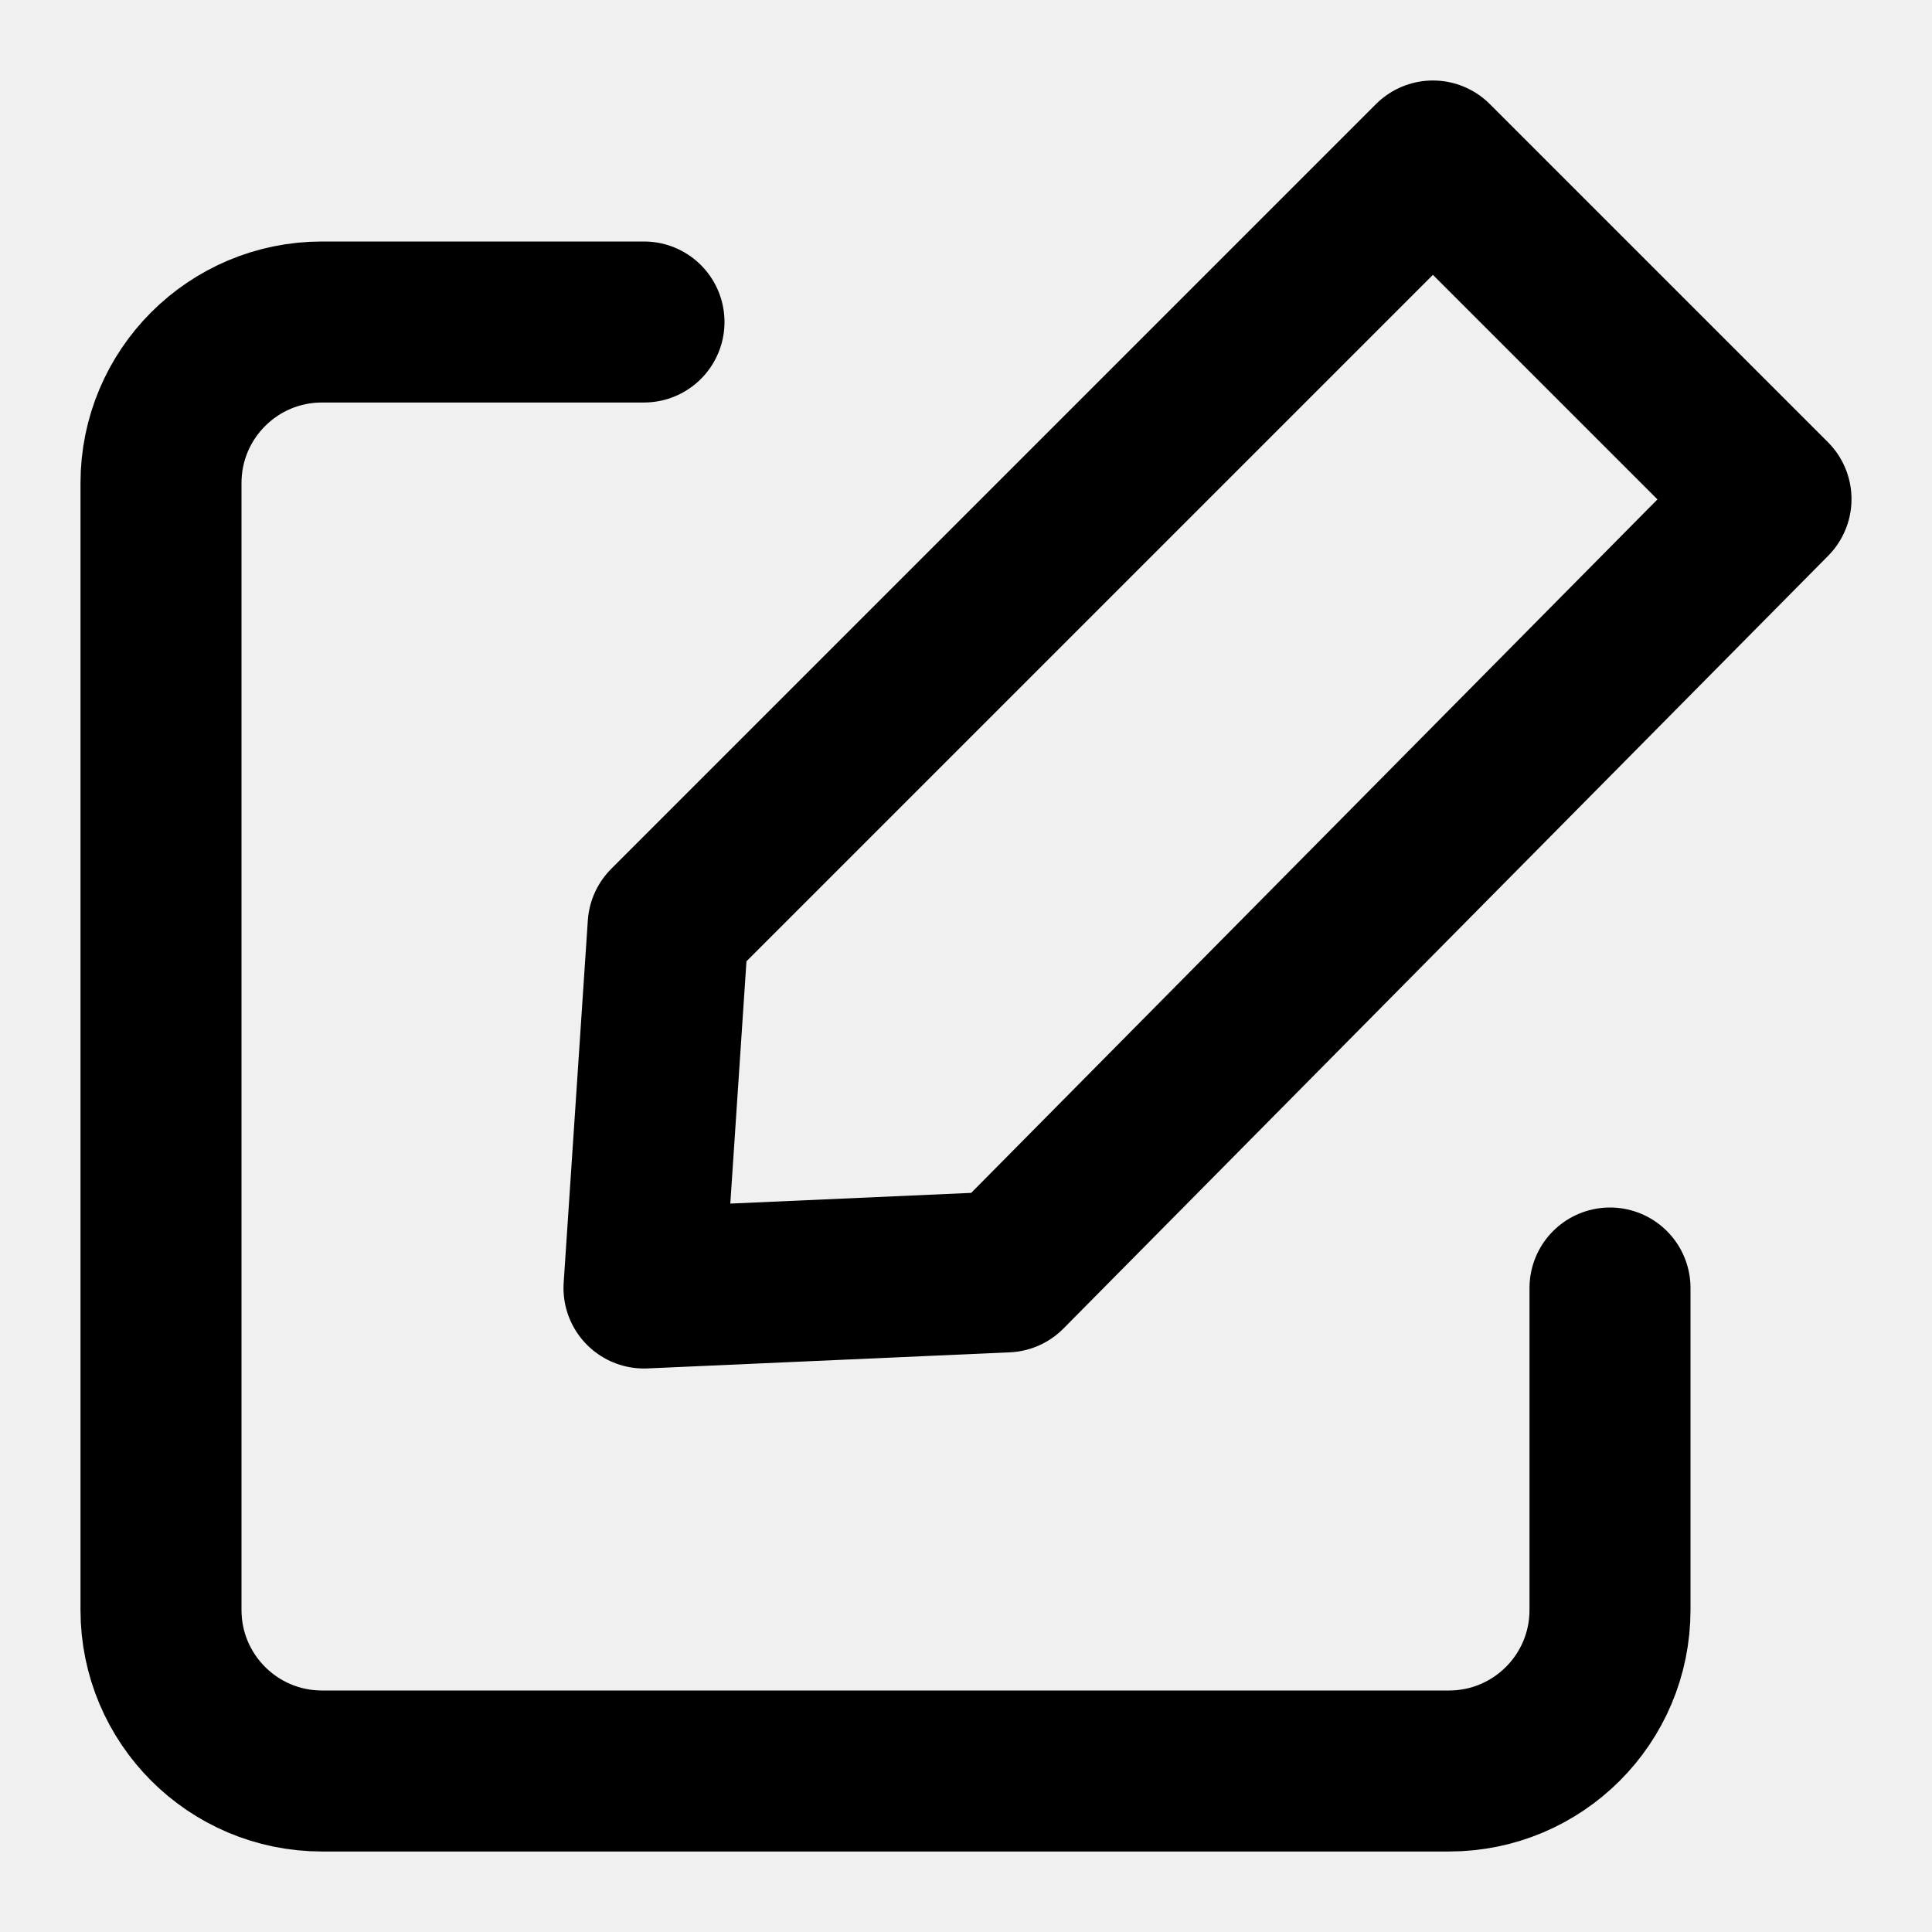
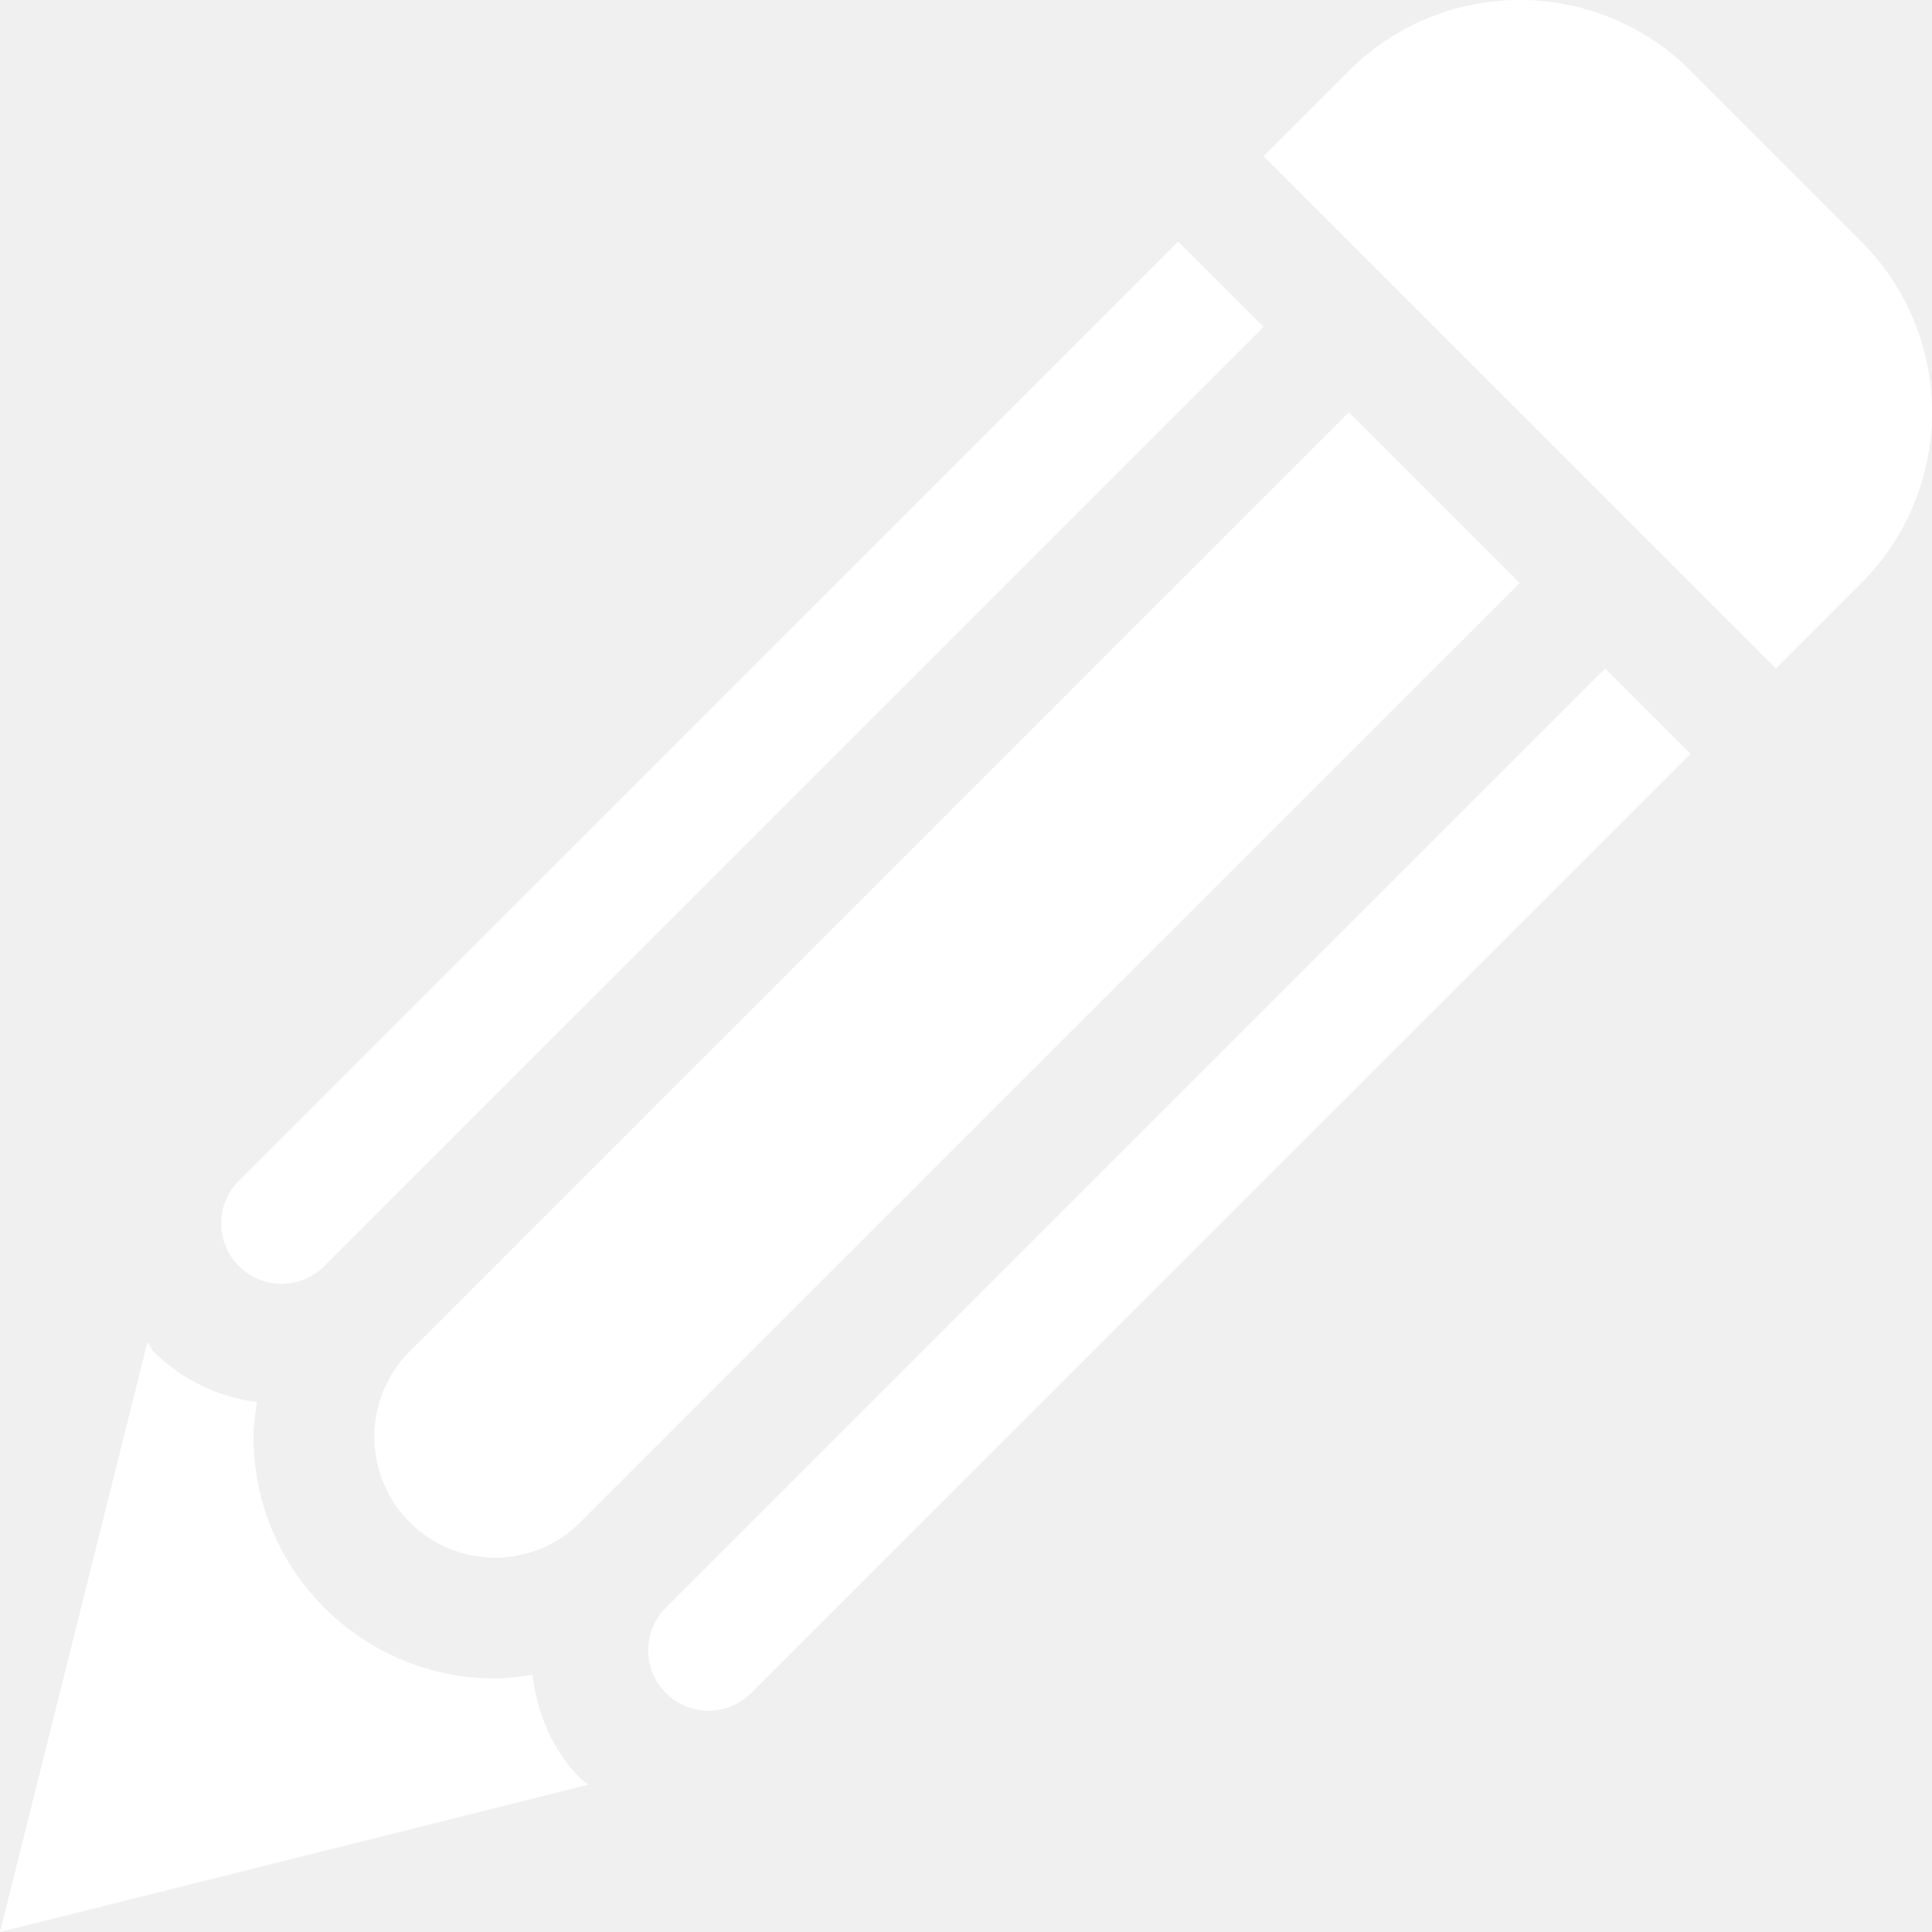
- <svg xmlns="http://www.w3.org/2000/svg" width="800px" height="800px" viewBox="0 0 24 24">
-   <g id="Complete">
-     <g id="edit">
-       <g>
-         <path d="M20,16v4a2,2,0,0,1-2,2H4a2,2,0,0,1-2-2V6A2,2,0,0,1,4,4H8" fill="none" stroke="#000000" stroke-linecap="round" stroke-linejoin="round" stroke-width="2" />
-         <polygon fill="none" points="12.5 15.8 22 6.2 17.8 2 8.3 11.5 8 16 12.5 15.8" stroke="#000000" stroke-linecap="round" stroke-linejoin="round" stroke-width="2" />
-       </g>
-     </g>
+ <svg xmlns="http://www.w3.org/2000/svg" version="1.1" id="Capa_1" x="0px" y="0px" width="485.219px" height="485.22px" viewBox="0 0 485.219 485.22" style="enable-background:new 0 0 485.219 485.22;" xml:space="preserve">
+   <g>
+     <path fill="#FFFFFF" d="M467.476,146.438l-21.445,21.455L317.35,39.23l21.445-21.457c23.689-23.692,62.104-23.692,85.795,0l42.886,42.897   C491.133,84.349,491.133,122.748,467.476,146.438z M167.233,403.748c-5.922,5.922-5.922,15.513,0,21.436   c5.925,5.955,15.521,5.955,21.443,0L424.59,189.335l-21.469-21.457L167.233,403.748z M60,296.54c-5.925,5.927-5.925,15.514,0,21.44   c5.922,5.923,15.518,5.923,21.443,0L317.35,82.113L295.914,60.67L60,296.54z M338.767,103.54L102.881,339.421   c-11.845,11.822-11.815,31.041,0,42.886c11.85,11.846,31.038,11.901,42.914-0.032l235.886-235.837L338.767,103.54z    M145.734,446.572c-7.253-7.262-10.749-16.465-12.05-25.948c-3.083,0.476-6.188,0.919-9.36,0.919   c-16.202,0-31.419-6.333-42.881-17.795c-11.462-11.491-17.77-26.687-17.77-42.887c0-2.954,0.443-5.833,0.859-8.703   c-9.803-1.335-18.864-5.629-25.972-12.737c-0.682-0.677-0.917-1.596-1.538-2.338L0,485.216l147.748-36.986   C147.097,447.637,146.36,447.193,145.734,446.572z" />
  </g>
+   <g>
+ </g>
+   <g>
+ </g>
+   <g>
+ </g>
+   <g>
+ </g>
+   <g>
+ </g>
+   <g>
+ </g>
+   <g>
+ </g>
+   <g>
+ </g>
+   <g>
+ </g>
+   <g>
+ </g>
+   <g>
+ </g>
+   <g>
+ </g>
+   <g>
+ </g>
+   <g>
+ </g>
+   <g>
+ </g>
</svg>
